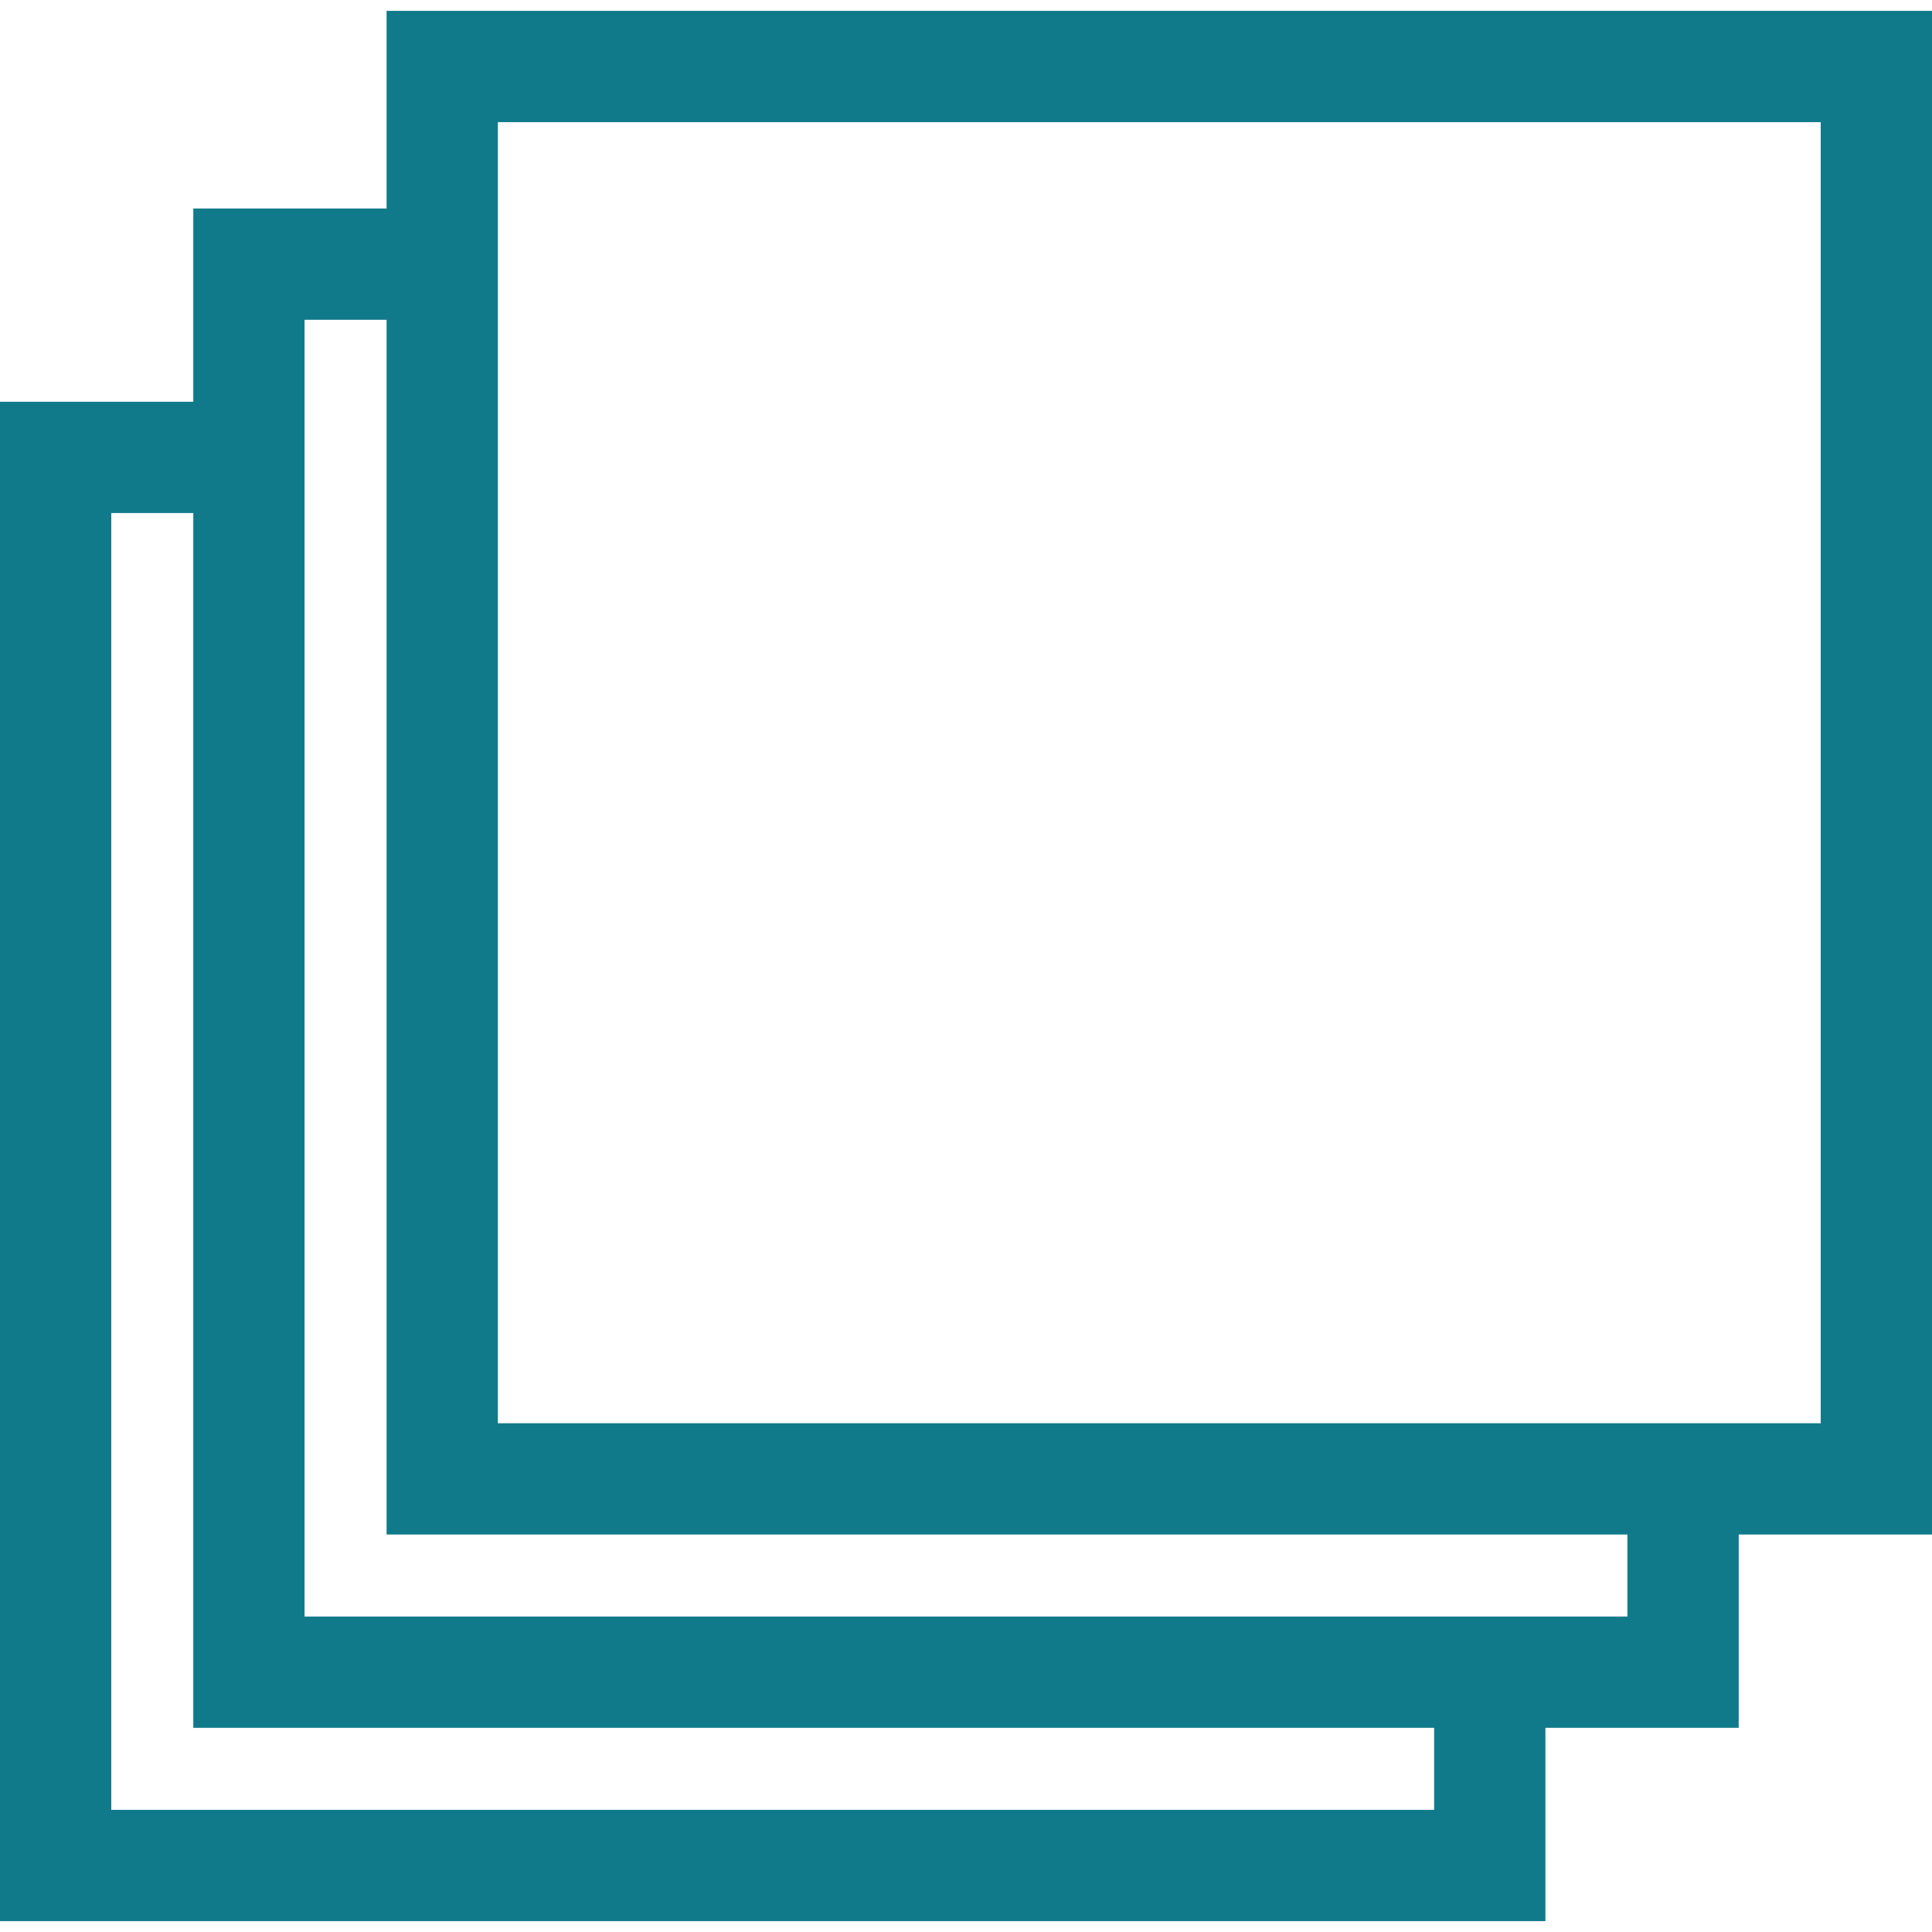
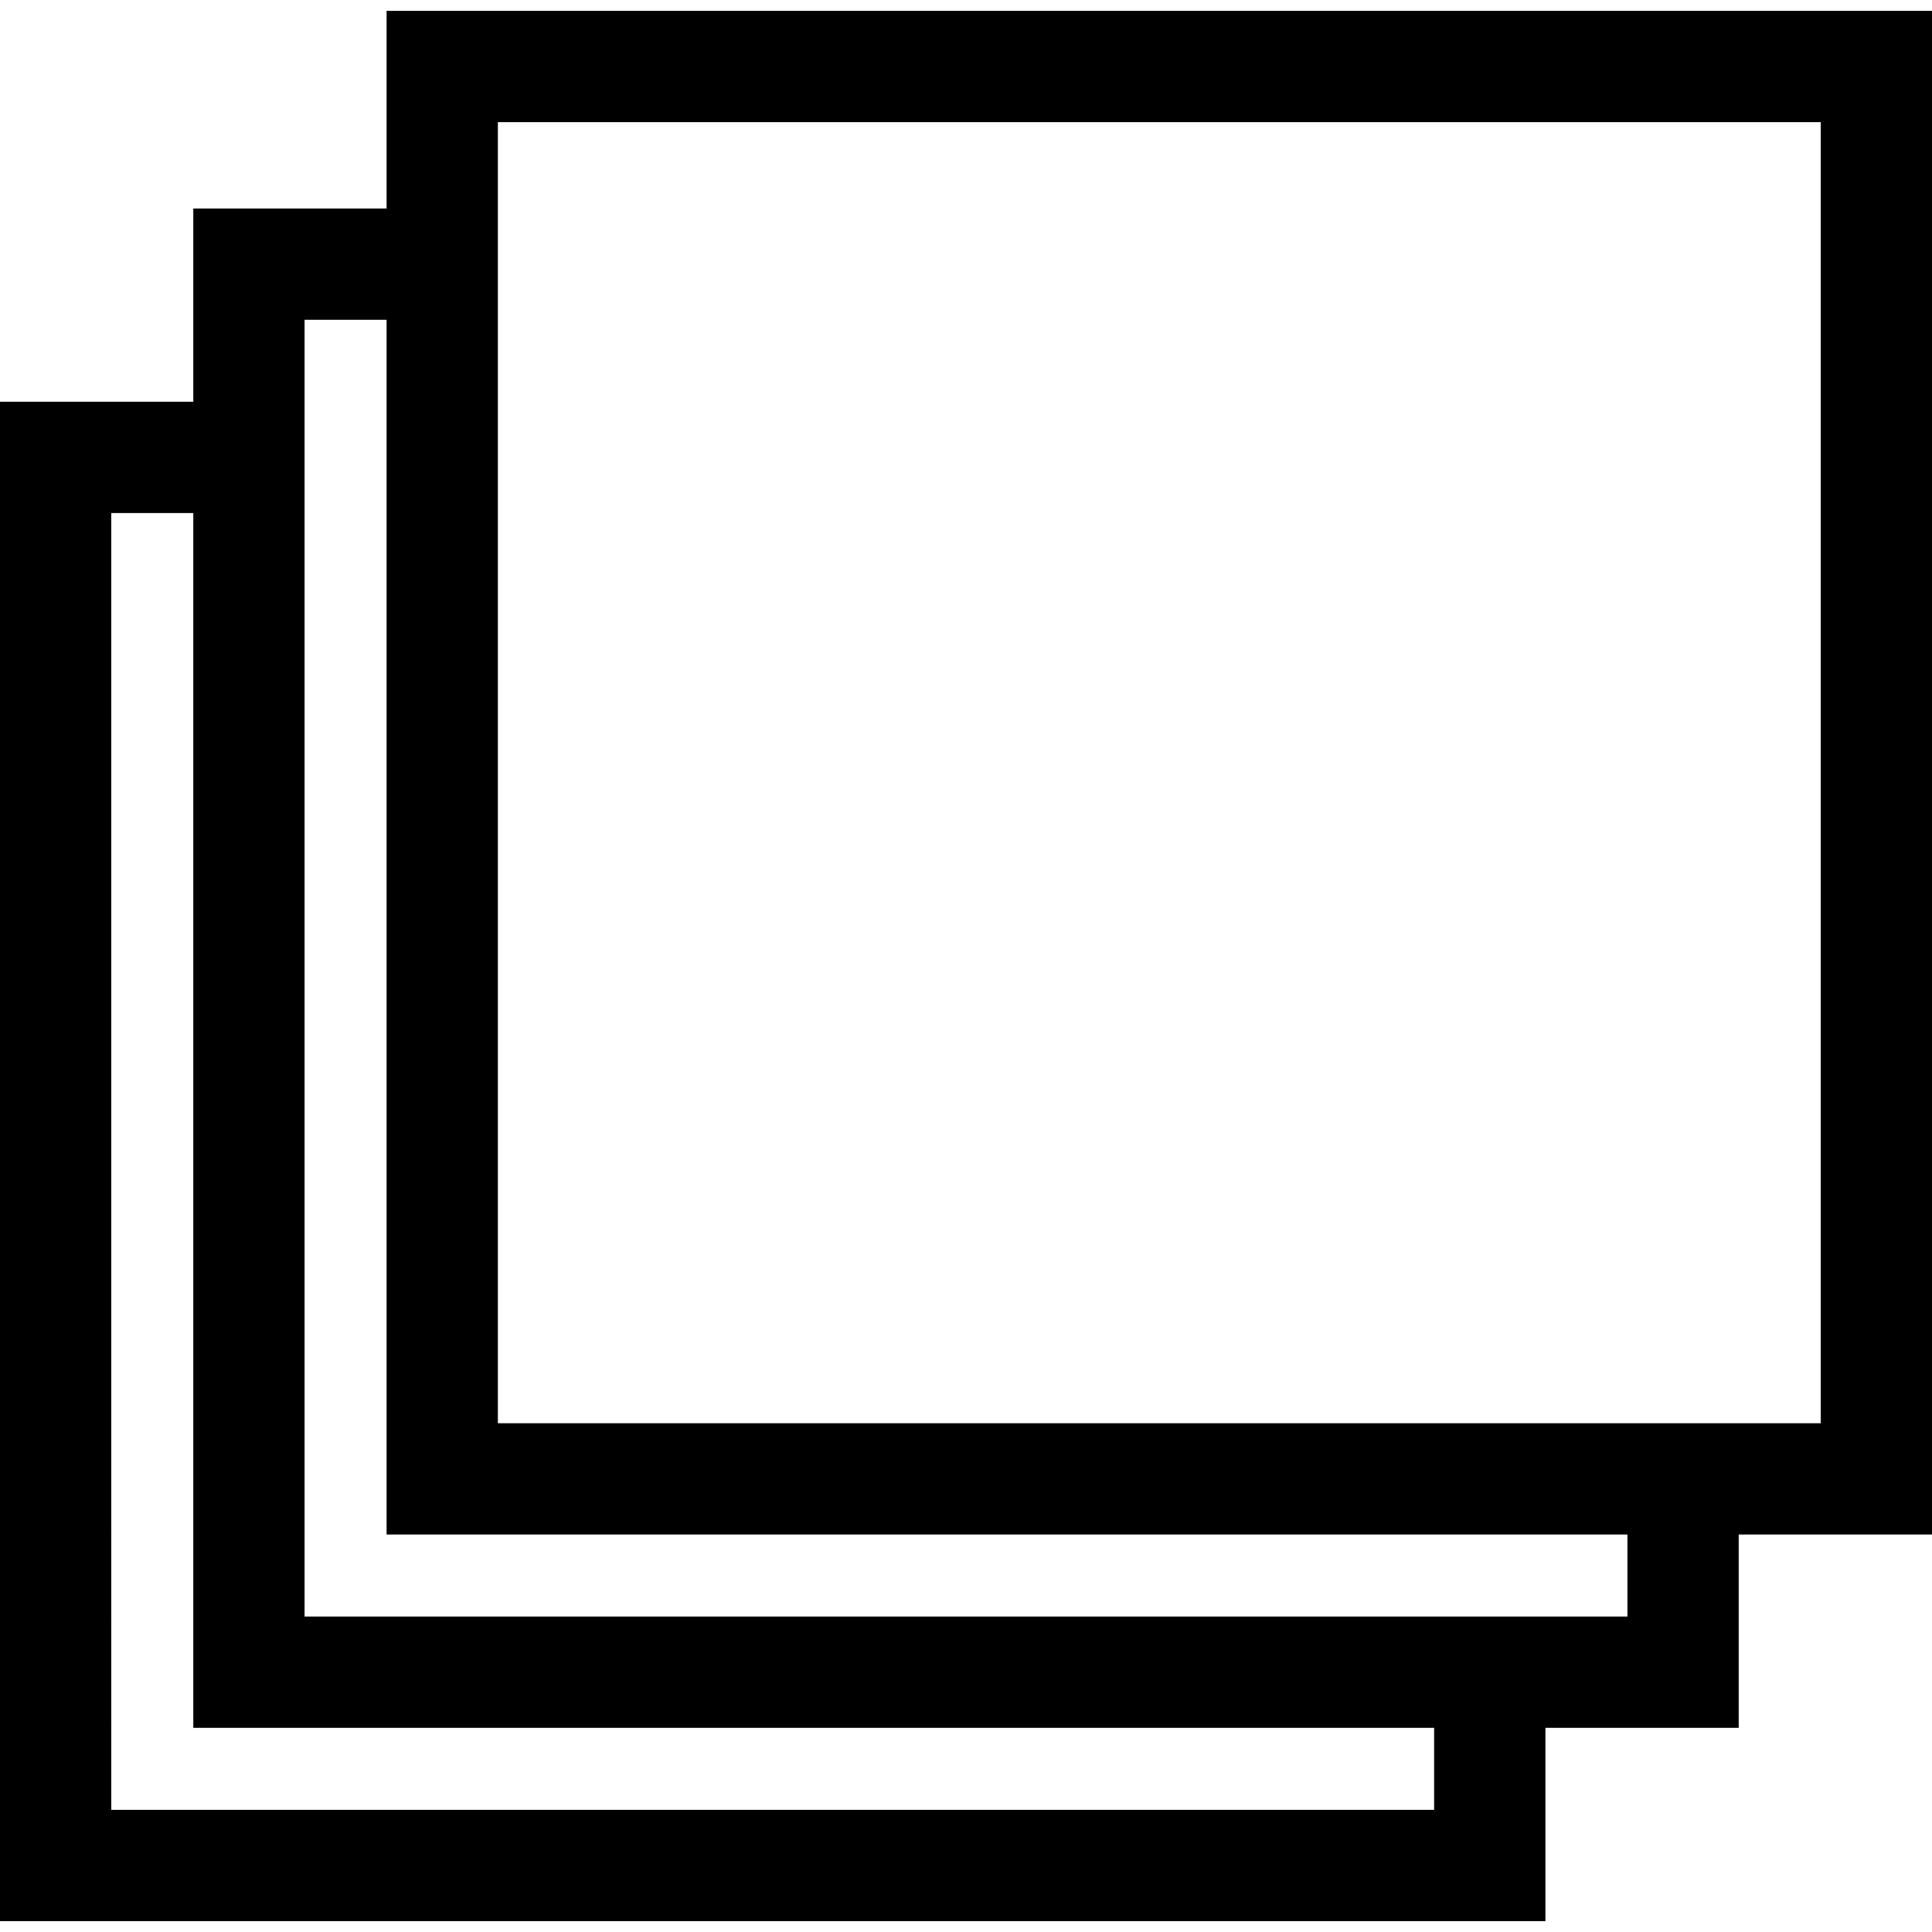
<svg xmlns="http://www.w3.org/2000/svg" width="400" height="400" viewBox="0 0 400 400" id="svg2" version="1.1">
  <defs id="defs4" />
  <g id="layer1" transform="translate(0,-652.3622)" style="display:none">
    <path style="opacity:1;fill:#000000;fill-opacity:1;stroke:none;stroke-width:25;stroke-miterlimit:4;stroke-dasharray:none;stroke-dashoffset:0;stroke-opacity:1" d="m -6.9999998e-7,652.362 0,400 L 400,1052.362 l 0,-400 -375,0 z M 25,677.362 l 162.5,0 0,350 -162.5,0 z m 187.5,0 162.5,0 0,98.5 -162.5,0 z m 0,123.5 162.5,0 0,107 -162.5,0 z m 0,132 162.5,0 0,94.5 -162.5,0 z" id="backlog">
      </path>
  </g>
  <g id="layer2">
-     <path style="color:#000000;font-style:normal;font-variant:normal;font-weight:normal;font-stretch:normal;font-size:medium;line-height:normal;font-family:sans-serif;text-indent:0;text-align:start;text-decoration:none;text-decoration-line:none;text-decoration-style:solid;text-decoration-color:#000000;letter-spacing:normal;word-spacing:normal;text-transform:none;direction:ltr;block-progression:tb;writing-mode:lr-tb;baseline-shift:baseline;text-anchor:start;white-space:normal;clip-rule:nonzero;display:inline;overflow:visible;visibility:visible;opacity:1;isolation:auto;mix-blend-mode:normal;color-interpolation:sRGB;color-interpolation-filters:linearRGB;solid-color:#000000;solid-opacity:1;fill:#107a8a;fill-opacity:1;fill-rule:nonzero;stroke:none;stroke-width:1.5;stroke-linecap:round;stroke-linejoin:miter;stroke-miterlimit:4;stroke-dasharray:none;stroke-dashoffset:0;stroke-opacity:1;marker:none;color-rendering:auto;image-rendering:auto;shape-rendering:auto;text-rendering:auto;enable-background:accumulate" d="m 80.038,2.251 0,11.52 0,29.394 -40.019,0 0,11.52 0,28.499 -40.019,0 0,11.52 0,303.046 319.962,0 0,-40.019 40.019,0 0,-40.019 40.019,0 0,-315.46 z m 23.039,23.039 273.883,0 0,269.381 -273.883,0 z m -40.019,40.914 16.98,0 0,251.507 256.904,0 0,16.98 -273.883,0 z m -40.019,40.019 16.98,0 0,251.507 256.904,0 0,16.98 -273.883,0 z" id="rect16686" />
+     <path style="color:#000000;font-style:normal;font-variant:normal;font-weight:normal;font-stretch:normal;font-size:medium;line-height:normal;font-family:sans-serif;text-indent:0;text-align:start;text-decoration:none;text-decoration-line:none;text-decoration-style:solid;text-decoration-color:#000000;letter-spacing:normal;word-spacing:normal;text-transform:none;direction:ltr;block-progression:tb;writing-mode:lr-tb;baseline-shift:baseline;text-anchor:start;white-space:normal;clip-rule:nonzero;display:inline;overflow:visible;visibility:visible;opacity:1;isolation:auto;mix-blend-mode:normal;color-interpolation:sRGB;color-interpolation-filters:linearRGB;solid-color:#000000;solid-opacity:1;fill:#000000;fill-opacity:1;fill-rule:nonzero;stroke:none;stroke-width:1.5;stroke-linecap:round;stroke-linejoin:miter;stroke-miterlimit:4;stroke-dasharray:none;stroke-dashoffset:0;stroke-opacity:1;marker:none;color-rendering:auto;image-rendering:auto;shape-rendering:auto;text-rendering:auto;enable-background:accumulate" d="m 80.038,2.251 0,11.52 0,29.394 -40.019,0 0,11.52 0,28.499 -40.019,0 0,11.52 0,303.046 319.962,0 0,-40.019 40.019,0 0,-40.019 40.019,0 0,-315.46 z m 23.039,23.039 273.883,0 0,269.381 -273.883,0 z m -40.019,40.914 16.98,0 0,251.507 256.904,0 0,16.98 -273.883,0 z m -40.019,40.019 16.98,0 0,251.507 256.904,0 0,16.98 -273.883,0 z" id="rect16686" />
  </g>
</svg>
